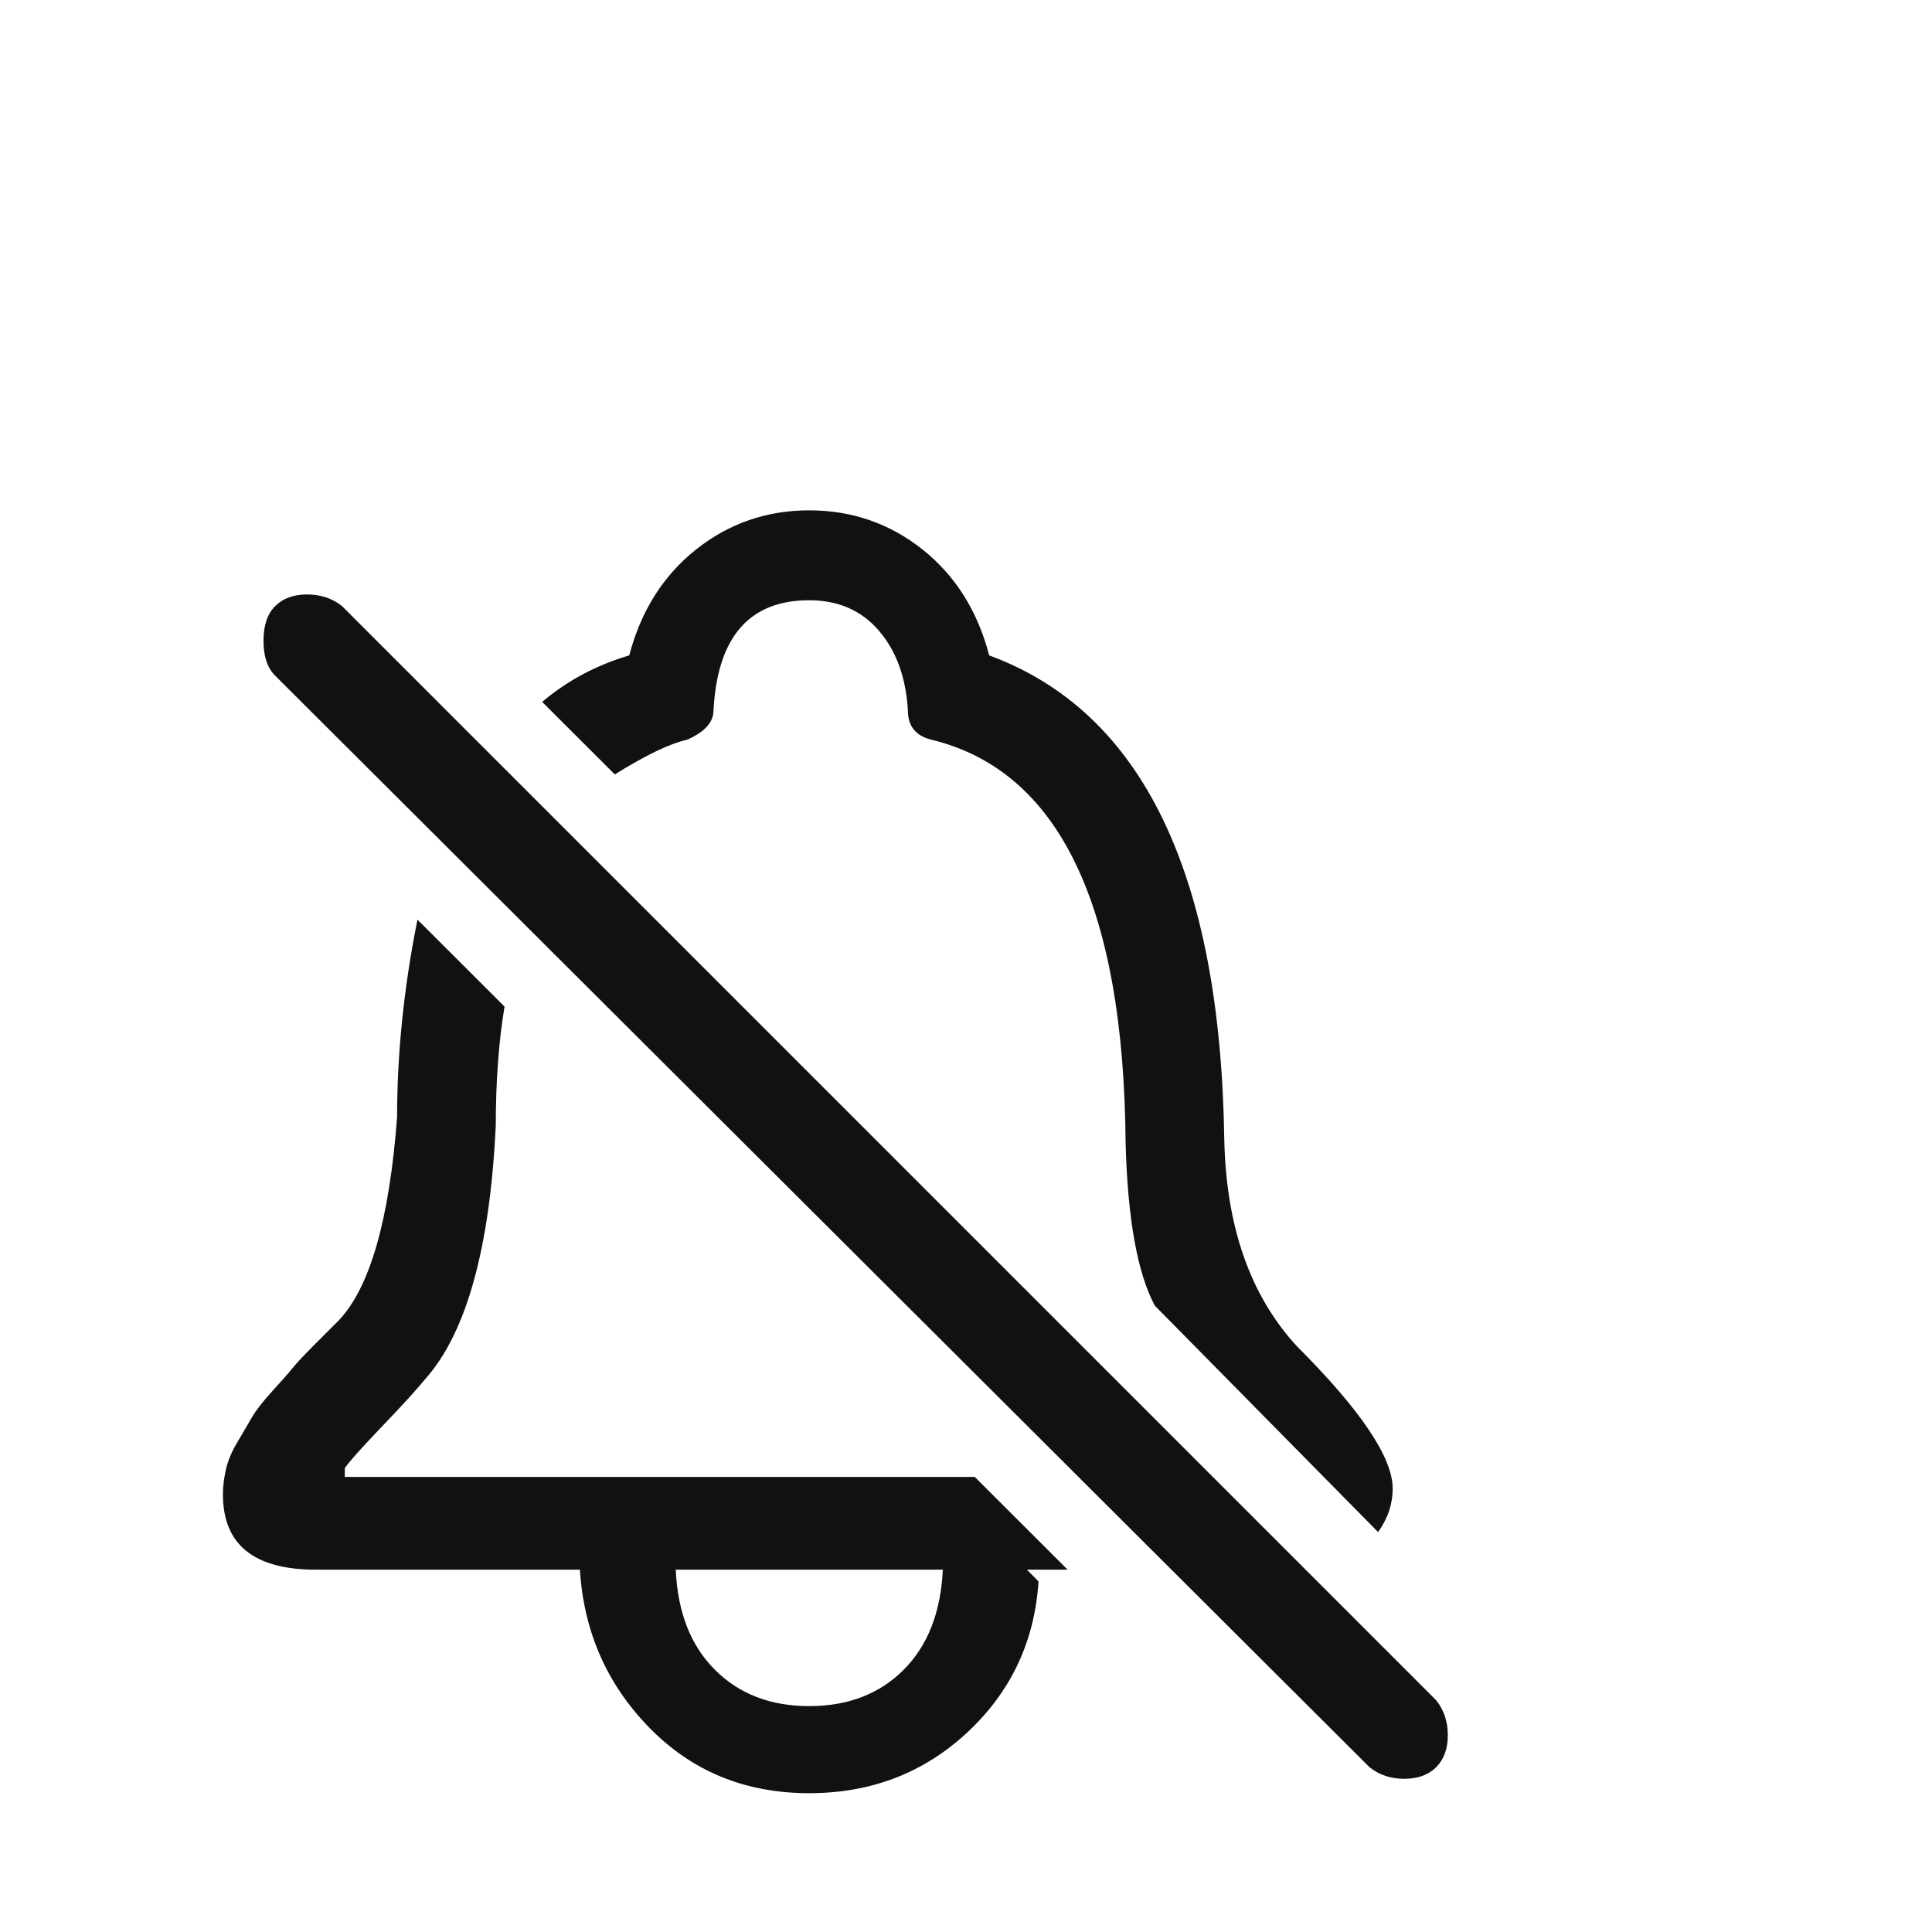
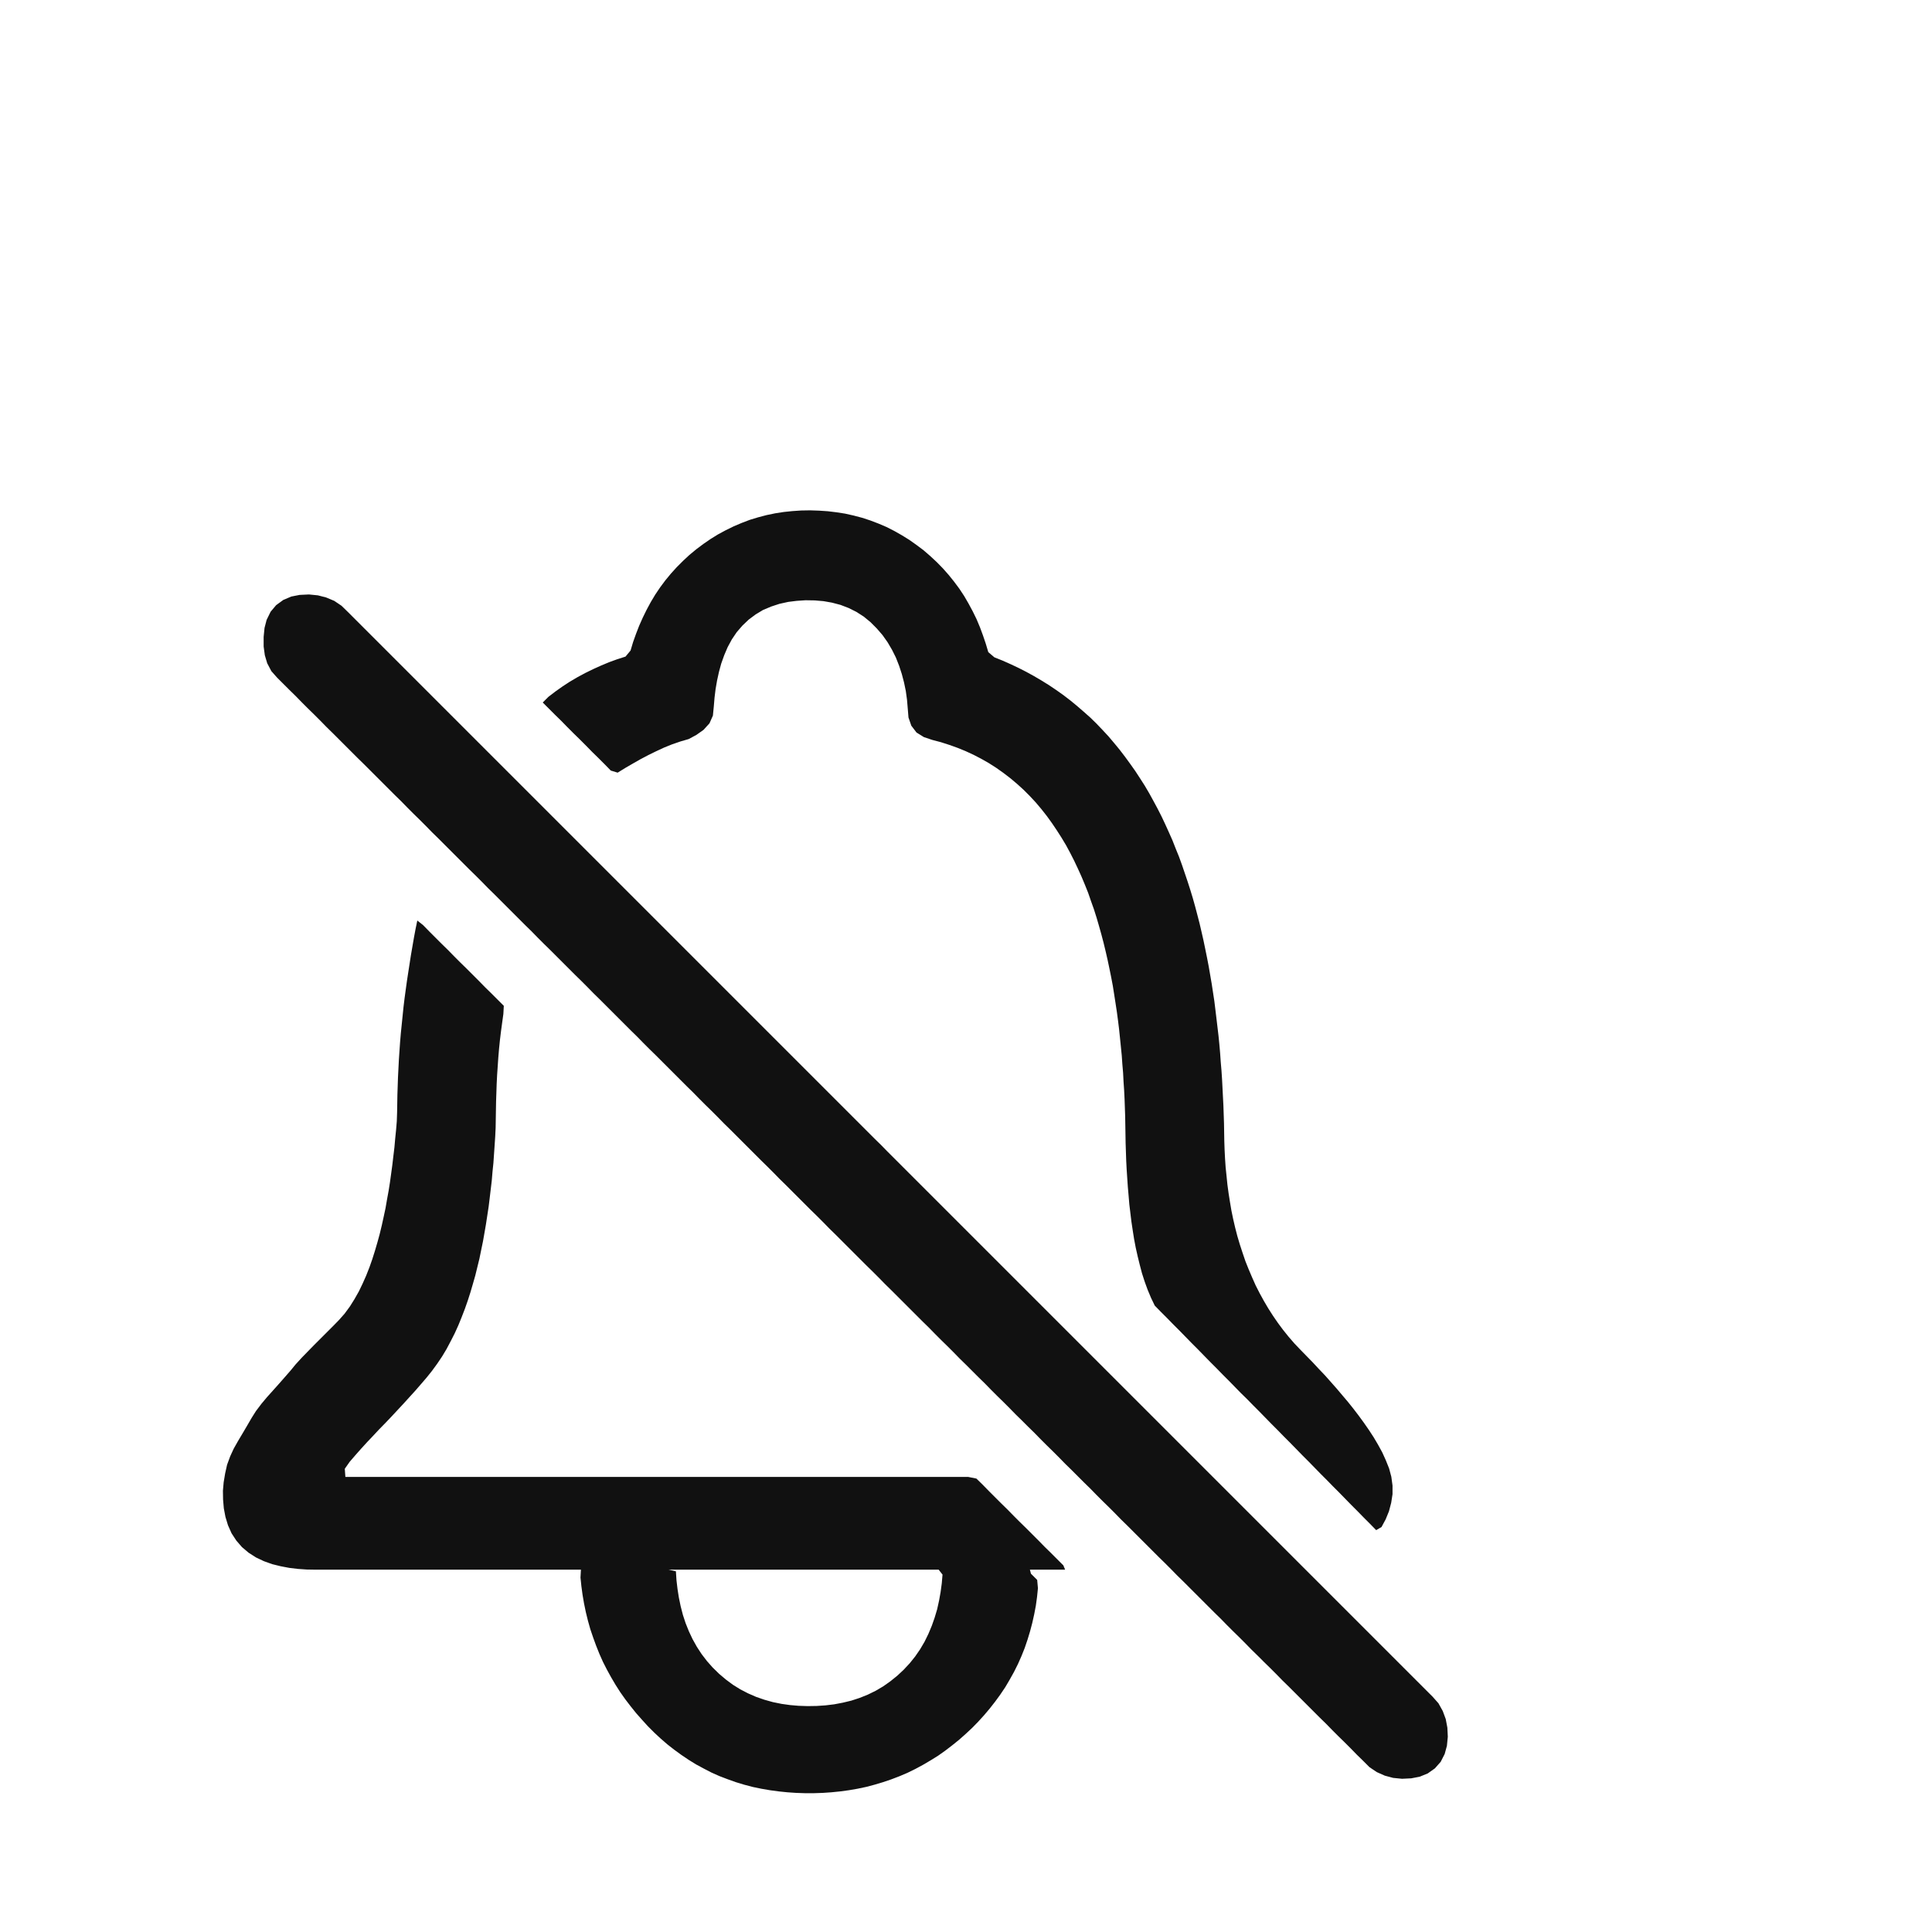
- <svg xmlns="http://www.w3.org/2000/svg" width="22.0" height="22.0" viewBox="-150 -150 1300 1300">
-   <path d="M627.0 728.5Q609.4 695.3 607.4 619.1Q605.5 378.9 476.6 347.7Q460.9 343.8 460.9 328.1Q459.0 294.9 441.4 274.4Q423.8 253.9 394.5 253.9Q334.0 253.9 330.1 328.1Q330.1 339.8 312.5 347.7Q294.9 351.6 263.7 371.1L214.8 322.3Q240.2 300.8 273.4 291.0Q285.2 246.1 318.4 219.7Q351.6 193.4 394.5 193.4Q437.5 193.4 470.7 219.7Q503.9 246.1 515.6 291.0Q669.9 347.7 673.8 617.2Q675.8 705.1 722.7 755.9Q787.1 820.3 787.1 851.6Q787.1 867.2 777.3 880.9ZM771.5 1039.1 35.2 304.7Q27.3 296.9 27.3 281.2Q27.3 265.6 35.2 257.8Q43.0 250.0 56.6 250.0Q70.3 250.0 80.1 257.8L816.4 994.1Q824.2 1003.9 824.2 1017.6Q824.2 1031.2 816.4 1039.1Q808.6 1046.9 794.9 1046.9Q781.2 1046.9 771.5 1039.1ZM62.5 906.2Q0.0 906.2 0.0 855.5Q0.0 847.7 2.0 838.9Q3.9 830.1 9.8 820.3Q15.6 810.5 19.5 803.7Q23.4 796.9 33.2 786.1Q43.0 775.4 46.9 770.5Q50.8 765.6 62.5 753.9Q74.2 742.2 78.1 738.3Q109.4 705.1 117.2 601.6Q117.2 537.1 130.9 468.8L189.5 527.3Q183.6 562.5 183.6 607.4Q177.7 730.5 136.7 777.3Q127.0 789.1 106.4 810.5Q85.9 832.0 82.0 837.9V843.8H505.9L568.4 906.2H541.0L548.8 914.1Q544.9 974.6 501.0 1015.6Q457.0 1056.6 394.5 1056.6Q330.1 1056.6 287.1 1012.7Q244.1 968.8 240.2 906.2H304.7Q306.6 949.2 331.1 973.6Q355.5 998.0 394.5 998.0Q433.6 998.0 458.0 973.6Q482.4 949.2 484.4 906.2Z" fill="#111111" />
+ <svg xmlns="http://www.w3.org/2000/svg" width="22.0" height="22.0" viewBox="0 0 1300.0 1300.0">
+   <path d="M777.0 878.5L774.5 873.3L772.2 867.8L770.2 862.3L768.4 856.7L766.9 851.0L765.5 845.3L764.2 839.5L763.1 833.7L762.2 828.0L761.3 822.0L760.6 816.2L759.9 810.4L759.4 804.4L758.9 798.7L758.5 792.8L758.1 786.8L757.8 781.0L757.6 775.1L757.4 769.1L757.3 763.1L757.2 757.1L757.1 751.2L756.9 745.4L756.7 739.6L756.4 733.6L756.0 727.7L755.7 721.8L755.2 716.0L754.8 710.2L754.2 704.2L753.6 698.3L753.0 692.5L752.3 686.8L751.5 680.8L750.6 674.9L749.7 669.1L748.8 663.4L747.7 657.6L746.5 651.7L745.3 646.0L744.0 640.3L742.6 634.5L741.1 628.8L739.5 623.1L737.9 617.6L736.1 611.9L734.1 606.3L732.2 600.8L730.0 595.3L727.7 589.8L725.3 584.5L722.8 579.2L720.1 573.9L717.3 568.7L714.3 563.7L711.1 558.7L707.8 553.8L704.4 549.1L700.7 544.4L696.9 539.9L692.9 535.6L688.7 531.4L684.4 527.5L679.9 523.7L675.2 520.1L670.4 516.7L665.4 513.5L660.3 510.6L655.1 507.9L649.7 505.4L644.3 503.2L638.7 501.2L633.1 499.4L627.4 497.9L621.7 496.0L616.7 492.9L613.2 488.3L611.3 482.8L610.8 476.7L610.3 470.8L609.5 465.0L608.3 459.2L606.8 453.5L605.0 448.0L602.8 442.4L600.2 437.2L597.2 432.1L593.8 427.3L589.9 422.8L585.7 418.6L581.2 414.9L576.2 411.7L571.0 409.1L565.5 407.0L559.8 405.5L554.1 404.5L548.2 404.0L542.0 403.9L536.1 404.3L530.4 405.0L524.5 406.3L519.0 408.1L513.5 410.4L508.5 413.4L503.8 416.9L499.5 421.0L495.7 425.4L492.4 430.3L489.6 435.5L487.3 440.9L485.3 446.5L483.8 452.0L482.5 457.9L481.5 463.7L480.8 469.4L480.3 475.4L479.7 481.5L477.4 486.7L473.4 491.1L468.6 494.5L463.4 497.3L457.9 498.9L452.1 500.9L446.9 503.0L441.3 505.6L436.2 508.1L430.9 510.9L425.8 513.8L420.8 516.7L415.6 519.9L411.0 518.5L406.9 514.3L402.7 510.1L398.5 506.0L394.4 501.8L390.2 497.6L386.0 493.5L381.8 489.3L377.7 485.1L373.5 481.0L369.3 476.8L365.2 472.7L369.0 468.9L373.7 465.3L378.5 461.9L383.4 458.7L388.5 455.7L393.7 452.9L399.0 450.3L404.3 447.9L409.8 445.6L415.3 443.6L420.9 441.8L424.3 437.7L426.0 432.0L428.0 426.4L430.1 421.0L432.5 415.6L435.1 410.3L437.9 405.1L440.9 400.1L444.2 395.2L447.7 390.5L451.5 385.9L455.4 381.6L459.6 377.4L463.9 373.4L468.5 369.6L473.3 366.0L478.1 362.7L483.1 359.6L488.3 356.8L493.6 354.2L499.0 351.9L504.5 349.8L510.1 348.1L515.8 346.6L521.6 345.4L527.4 344.5L533.2 343.9L539.1 343.5L545.1 343.4L551.1 343.6L557.0 344.0L562.8 344.7L568.6 345.6L574.4 346.9L580.1 348.4L585.6 350.2L591.1 352.3L596.5 354.6L601.8 357.3L606.9 360.2L611.9 363.3L616.7 366.7L621.5 370.3L626.0 374.2L630.3 378.2L634.4 382.4L638.3 386.8L642.0 391.4L645.5 396.1L648.8 401.1L651.7 406.1L654.5 411.3L657.1 416.6L659.4 422.1L661.4 427.5L663.3 433.1L665.0 438.8L669.1 442.3L674.6 444.5L680.0 446.9L685.3 449.4L690.6 452.1L695.7 454.9L700.8 457.9L705.8 461.0L710.7 464.3L715.5 467.7L720.2 471.3L724.7 475.0L729.2 478.9L733.6 482.8L737.8 486.9L741.9 491.2L745.9 495.5L749.7 500.0L753.4 504.5L757.0 509.2L760.5 514.0L763.9 518.8L767.1 523.7L770.3 528.7L773.3 533.8L776.1 538.9L778.9 544.1L781.6 549.4L784.1 554.7L786.5 560.0L788.9 565.4L791.1 571.0L793.3 576.4L795.3 581.9L797.2 587.5L799.1 593.1L800.9 598.7L802.6 604.3L804.2 610.0L805.7 615.7L807.2 621.5L808.5 627.1L809.8 632.8L811.0 638.6L812.2 644.5L813.3 650.2L814.3 656.0L815.3 661.8L816.2 667.7L817.1 673.6L817.8 679.3L818.5 685.1L819.2 691.0L819.9 696.9L820.5 702.9L821.0 708.7L821.4 714.5L821.9 720.3L822.3 726.3L822.6 732.2L822.9 738.1L823.2 743.9L823.4 749.8L823.6 755.7L823.7 761.6L823.8 767.6L824.0 773.6L824.3 779.5L824.7 785.4L825.3 791.2L825.9 797.1L826.7 803.0L827.6 808.7L828.6 814.6L829.8 820.4L831.1 826.0L832.6 831.8L834.3 837.5L836.1 843.0L838.0 848.6L840.2 854.1L842.5 859.5L844.9 864.9L847.6 870.2L850.4 875.3L853.4 880.4L856.6 885.4L859.9 890.2L863.4 894.9L867.1 899.5L871.0 904.0L875.1 908.3L879.3 912.6L883.4 916.8L887.3 921.0L891.5 925.4L895.4 929.8L899.3 934.2L903.1 938.7L907.0 943.3L910.6 947.8L914.2 952.5L917.7 957.3L920.9 961.9L924.3 967.1L927.2 972.0L930.1 977.3L932.5 982.6L934.7 988.1L936.2 993.7L937.0 999.6L937.0 1005.4L936.1 1011.2L934.6 1016.9L932.4 1022.3L929.6 1027.5L926.0 1029.6L921.9 1025.4L917.7 1021.2L913.6 1017.0L909.4 1012.8L905.3 1008.6L901.2 1004.4L897.0 1000.2L892.9 996.0L888.7 991.8L884.6 987.6L880.5 983.4L876.3 979.2L872.2 975.0L868.1 970.8L863.9 966.6L859.8 962.4L855.6 958.2L851.5 954.0L847.4 949.8L843.2 945.6L839.1 941.4L834.9 937.3L830.8 933.1L826.7 928.9L822.5 924.7L818.4 920.5L814.2 916.3L810.1 912.1L806.0 907.9L801.8 903.7L797.7 899.5L793.6 895.3L789.4 891.1L785.3 886.9L781.1 882.7L777.0 878.5ZM921.5 1189.1L917.3 1184.9L913.1 1180.8L909.0 1176.6L904.8 1172.4L900.6 1168.3L896.4 1164.1L892.3 1159.9L888.1 1155.8L883.9 1151.6L879.7 1147.4L875.6 1143.3L871.4 1139.1L867.2 1134.9L863.0 1130.8L858.9 1126.6L854.7 1122.4L850.5 1118.3L846.3 1114.1L842.1 1110.0L838.0 1105.8L833.8 1101.6L829.6 1097.5L825.4 1093.3L821.3 1089.1L817.1 1085.0L812.9 1080.8L808.7 1076.6L804.6 1072.5L800.4 1068.3L796.2 1064.1L792.0 1060.0L787.9 1055.8L783.7 1051.6L779.5 1047.5L775.3 1043.3L771.1 1039.1L767.0 1035.0L762.8 1030.8L758.6 1026.6L754.4 1022.5L750.3 1018.3L746.1 1014.1L741.9 1010.0L737.7 1005.8L733.6 1001.6L729.4 997.5L725.2 993.3L721.0 989.1L716.8 985.0L712.7 980.8L708.5 976.6L704.3 972.5L700.1 968.3L696.0 964.1L691.8 960.0L687.6 955.8L683.4 951.7L679.3 947.5L675.1 943.3L670.9 939.2L666.7 935.0L662.6 930.8L658.4 926.7L654.2 922.5L650.0 918.3L645.8 914.2L641.7 910.0L637.5 905.8L633.3 901.7L629.1 897.5L625.0 893.3L620.8 889.2L616.6 885.0L612.4 880.8L608.3 876.7L604.1 872.5L599.9 868.3L595.7 864.2L591.6 860.0L587.4 855.8L583.2 851.7L579.0 847.5L574.8 843.3L570.7 839.2L566.5 835.0L562.3 830.8L558.1 826.7L554.0 822.5L549.8 818.3L545.6 814.2L541.4 810.0L537.3 805.9L533.1 801.7L528.9 797.5L524.7 793.4L520.6 789.2L516.4 785.0L512.2 780.9L508.0 776.7L503.8 772.5L499.7 768.4L495.5 764.2L491.3 760.0L487.1 755.9L483.0 751.7L478.8 747.5L474.6 743.4L470.4 739.2L466.3 735.0L462.1 730.9L457.9 726.7L453.7 722.5L449.6 718.4L445.4 714.2L441.2 710.0L437.0 705.9L432.8 701.7L428.7 697.5L424.5 693.4L420.3 689.2L416.1 685.0L412.0 680.9L407.8 676.7L403.6 672.5L399.4 668.4L395.3 664.2L391.1 660.0L386.9 655.9L382.7 651.7L378.6 647.6L374.4 643.4L370.2 639.2L366.0 635.1L361.8 630.9L357.7 626.7L353.5 622.6L349.3 618.4L345.1 614.2L341.0 610.1L336.8 605.9L332.6 601.7L328.4 597.6L324.3 593.4L320.1 589.2L315.9 585.1L311.7 580.9L307.5 576.7L303.4 572.6L299.2 568.4L295.0 564.2L290.8 560.1L286.7 555.9L282.5 551.7L278.3 547.6L274.1 543.4L270.0 539.2L265.8 535.1L261.6 530.9L257.4 526.7L253.3 522.6L249.1 518.4L244.9 514.2L240.7 510.1L236.5 505.9L232.4 501.8L228.2 497.6L224.0 493.4L219.8 489.3L215.7 485.1L211.5 480.9L207.3 476.8L203.1 472.6L199.0 468.4L194.8 464.3L190.6 460.1L186.4 455.9L182.6 451.6L179.8 446.3L178.2 440.9L177.4 435.0L177.4 428.5L178.0 422.5L179.4 417.1L182.1 411.6L185.8 407.2L190.6 403.7L196.0 401.4L201.6 400.3L207.9 400.0L213.9 400.6L219.4 402.0L224.9 404.3L229.8 407.6L234.0 411.7L238.2 415.9L242.4 420.1L246.5 424.2L250.7 428.4L254.9 432.6L259.1 436.8L263.2 440.9L267.4 445.1L271.6 449.3L275.7 453.4L279.9 457.6L284.1 461.8L288.3 466.0L292.4 470.1L296.6 474.3L300.8 478.5L304.9 482.6L309.1 486.8L313.3 491.0L317.5 495.2L321.6 499.3L325.8 503.5L330.0 507.7L334.1 511.8L338.3 516.0L342.5 520.2L346.7 524.4L350.8 528.5L355.0 532.7L359.2 536.9L363.3 541.0L367.5 545.2L371.7 549.4L375.9 553.6L380.0 557.7L384.2 561.9L388.4 566.1L392.5 570.2L396.7 574.4L400.9 578.6L405.0 582.7L409.2 586.9L413.4 591.1L417.6 595.3L421.7 599.4L425.9 603.6L430.1 607.8L434.2 611.9L438.4 616.1L442.6 620.3L446.8 624.5L450.9 628.6L455.1 632.8L459.3 637.0L463.4 641.1L467.6 645.3L471.8 649.5L476.0 653.7L480.1 657.8L484.3 662.0L488.5 666.2L492.6 670.3L496.8 674.5L501.0 678.7L505.2 682.9L509.3 687.0L513.5 691.2L517.7 695.4L521.8 699.5L526.0 703.7L530.2 707.9L534.4 712.1L538.5 716.2L542.7 720.4L546.9 724.6L551.0 728.7L555.2 732.9L559.4 737.1L563.6 741.3L567.7 745.4L571.9 749.6L576.1 753.8L580.2 757.9L584.4 762.1L588.6 766.3L592.8 770.4L596.9 774.6L601.1 778.8L605.3 783.0L609.4 787.1L613.6 791.3L617.8 795.5L621.9 799.6L626.1 803.8L630.3 808.0L634.5 812.2L638.6 816.3L642.8 820.5L647.0 824.7L651.1 828.8L655.3 833.0L659.5 837.2L663.7 841.4L667.8 845.5L672.0 849.7L676.2 853.9L680.3 858.0L684.5 862.2L688.7 866.4L692.9 870.6L697.0 874.7L701.2 878.9L705.4 883.1L709.5 887.2L713.7 891.4L717.9 895.6L722.1 899.8L726.2 903.9L730.4 908.1L734.6 912.3L738.7 916.4L742.9 920.6L747.1 924.8L751.3 929.0L755.4 933.1L759.6 937.3L763.8 941.5L767.9 945.6L772.1 949.8L776.3 954.0L780.5 958.2L784.6 962.3L788.8 966.5L793.0 970.7L797.1 974.8L801.3 979.0L805.5 983.2L809.6 987.3L813.8 991.5L818.0 995.7L822.2 999.9L826.3 1004.0L830.5 1008.2L834.7 1012.4L838.8 1016.5L843.0 1020.7L847.2 1024.9L851.4 1029.1L855.5 1033.2L859.7 1037.4L863.9 1041.6L868.0 1045.7L872.2 1049.9L876.4 1054.1L880.6 1058.3L884.7 1062.4L888.9 1066.6L893.1 1070.8L897.2 1074.9L901.4 1079.1L905.6 1083.3L909.8 1087.5L913.9 1091.6L918.1 1095.8L922.3 1100.0L926.4 1104.1L930.6 1108.3L934.8 1112.5L939.0 1116.7L943.1 1120.8L947.3 1125.0L951.5 1129.2L955.6 1133.3L959.8 1137.5L964.0 1141.7L967.9 1146.1L970.8 1151.3L972.8 1156.7L973.9 1162.5L974.2 1168.6L973.6 1174.7L972.1 1180.2L969.4 1185.5L965.5 1189.9L960.7 1193.3L955.3 1195.5L949.6 1196.6L943.4 1196.9L937.4 1196.3L931.8 1194.8L926.4 1192.4L921.5 1189.1ZM212.5 1056.2L206.4 1056.1L200.6 1055.7L194.7 1055.0L188.9 1053.9L183.2 1052.5L177.6 1050.5L172.3 1048.0L167.3 1044.8L162.8 1041.0L159.0 1036.6L155.8 1031.7L153.4 1026.3L151.7 1020.7L150.6 1014.9L150.1 1009.0L150.0 1003.1L150.5 997.4L151.5 991.4L152.8 985.6L154.9 979.9L157.3 974.7L160.3 969.4L163.4 964.2L166.4 959.1L169.3 954.1L172.2 949.5L175.9 944.6L179.5 940.3L183.8 935.5L188.0 930.8L191.6 926.7L195.7 922.0L198.8 918.2L203.1 913.5L206.9 909.6L211.3 905.1L216.1 900.3L220.2 896.2L224.4 892.0L228.1 888.2L231.9 883.9L235.5 879.0L238.5 874.2L241.5 868.9L244.0 863.7L246.4 858.3L248.6 852.7L250.5 847.3L252.3 841.6L254.0 835.8L255.5 830.3L256.9 824.5L258.2 818.6L259.4 813.0L260.4 807.2L261.5 801.2L262.4 795.5L263.2 789.7L264.0 783.8L264.7 777.8L265.4 772.0L265.9 766.3L266.5 760.4L267.0 754.4L267.2 748.4L267.3 742.5L267.4 736.6L267.6 730.7L267.8 724.8L268.1 718.9L268.4 713.0L268.8 707.1L269.2 701.3L269.7 695.4L270.3 689.5L270.9 683.6L271.5 677.7L272.2 671.9L273.0 666.0L273.8 660.2L274.7 654.3L275.6 648.5L276.5 642.7L277.5 636.9L278.5 631.1L279.6 625.2L280.8 619.4L284.7 622.5L288.8 626.7L293.0 630.9L297.2 635.1L301.4 639.2L305.5 643.4L309.7 647.6L313.9 651.7L318.1 655.9L322.3 660.1L326.4 664.3L330.6 668.4L334.8 672.6L339.0 676.8L338.7 682.3L337.9 688.1L337.1 694.0L336.4 699.8L335.8 705.7L335.3 711.6L334.9 717.5L334.5 723.3L334.2 729.3L334.0 735.3L333.8 741.1L333.7 746.9L333.6 752.9L333.5 758.9L333.2 765.0L332.8 771.0L332.4 776.8L332.0 782.6L331.4 788.4L330.9 794.4L330.2 800.3L329.5 806.2L328.8 811.9L327.9 817.8L327.0 823.7L326.0 829.5L325.0 835.2L323.8 841.0L322.6 846.9L321.2 852.6L319.8 858.3L318.2 863.9L316.5 869.7L314.7 875.3L312.8 880.7L310.6 886.4L308.4 891.8L306.0 897.1L303.3 902.4L300.5 907.7L297.5 912.7L294.2 917.6L290.7 922.4L287.1 926.9L283.4 931.2L279.5 935.7L275.5 940.1L271.6 944.4L267.5 948.8L263.5 953.1L259.5 957.3L255.1 961.8L250.9 966.3L247.1 970.3L242.9 974.9L239.1 979.2L235.3 983.6L232.0 988.3L232.4 993.8L238.3 993.8L244.2 993.8L250.1 993.8L256.0 993.8L261.9 993.8L267.8 993.8L273.7 993.8L279.6 993.8L285.5 993.8L291.4 993.8L297.3 993.8L303.2 993.8L309.1 993.8L315.0 993.8L320.9 993.8L326.8 993.8L332.8 993.8L338.7 993.8L344.6 993.8L350.5 993.8L356.4 993.8L362.3 993.8L368.2 993.8L374.1 993.8L380.0 993.8L385.9 993.8L391.8 993.8L397.7 993.8L403.6 993.8L409.5 993.8L415.4 993.8L421.3 993.8L427.2 993.8L433.1 993.8L439.0 993.8L444.9 993.8L450.8 993.8L456.7 993.8L462.6 993.8L468.5 993.8L474.4 993.8L480.3 993.8L486.2 993.8L492.1 993.8L498.0 993.8L503.9 993.8L509.8 993.8L515.7 993.8L521.6 993.8L527.6 993.8L533.5 993.8L539.4 993.8L545.3 993.8L551.2 993.8L557.1 993.8L563.0 993.8L568.9 993.8L574.8 993.8L580.7 993.8L586.6 993.8L592.5 993.8L598.4 993.8L604.3 993.8L610.2 993.8L616.1 993.8L622.0 993.8L627.9 993.8L633.8 993.8L639.7 993.8L645.6 993.8L651.5 993.8L657.0 994.9L661.2 999.0L665.3 1003.2L669.5 1007.4L673.7 1011.6L677.9 1015.7L682.0 1019.9L686.2 1024.1L690.4 1028.2L694.6 1032.4L698.8 1036.6L702.9 1040.8L707.1 1044.9L711.3 1049.1L715.5 1053.3L716.7 1056.2L710.7 1056.2L704.8 1056.2L698.9 1056.2L693.0 1056.2L693.7 1058.9L697.9 1063.1L698.4 1068.7L697.8 1074.6L697.0 1080.4L695.9 1086.2L694.6 1092.0L693.1 1097.7L691.4 1103.3L689.5 1108.9L687.3 1114.4L684.9 1119.8L682.3 1125.0L679.4 1130.2L676.4 1135.3L673.1 1140.2L669.6 1145.0L666.0 1149.6L662.2 1154.1L658.2 1158.5L654.1 1162.7L649.7 1166.8L645.3 1170.7L640.7 1174.4L636.0 1178.0L631.2 1181.4L626.2 1184.5L621.1 1187.5L615.9 1190.3L610.6 1192.9L605.2 1195.2L599.7 1197.3L594.1 1199.2L588.4 1200.9L582.7 1202.4L577.0 1203.6L571.2 1204.6L565.3 1205.4L559.4 1206.0L553.6 1206.4L547.6 1206.6L541.6 1206.6L535.7 1206.4L529.9 1206.0L524.0 1205.4L518.1 1204.6L512.3 1203.6L506.5 1202.4L500.8 1200.9L495.2 1199.2L489.6 1197.2L484.1 1195.1L478.7 1192.7L473.5 1190.0L468.3 1187.2L463.3 1184.1L458.4 1180.8L453.6 1177.3L449.0 1173.7L444.5 1169.8L440.2 1165.8L436.0 1161.6L432.0 1157.2L428.1 1152.8L424.4 1148.2L420.8 1143.5L417.4 1138.7L414.2 1133.7L411.2 1128.6L408.4 1123.5L405.7 1118.2L403.3 1112.8L401.1 1107.3L399.1 1101.8L397.2 1096.2L395.6 1090.5L394.2 1084.8L393.0 1079.0L392.0 1073.2L391.2 1067.3L390.6 1061.5L390.9 1056.2L396.8 1056.2L402.7 1056.2L408.6 1056.2L414.5 1056.2L420.4 1056.2L426.3 1056.2L432.2 1056.2L438.1 1056.2L444.0 1056.2L449.9 1056.2L454.8 1057.3L455.2 1063.4L455.9 1069.3L456.8 1075.0L458.0 1080.8L459.5 1086.6L461.3 1092.1L463.5 1097.6L466.0 1102.9L468.9 1108.1L472.1 1113.0L475.7 1117.7L479.6 1122.1L483.9 1126.3L488.4 1130.1L493.1 1133.6L498.1 1136.7L503.3 1139.4L508.8 1141.8L514.3 1143.7L520.0 1145.3L525.9 1146.5L531.6 1147.3L537.4 1147.8L543.5 1148.0L549.6 1147.9L555.5 1147.5L561.3 1146.8L567.1 1145.7L572.9 1144.3L578.4 1142.5L583.9 1140.3L589.2 1137.7L594.3 1134.7L599.1 1131.3L603.7 1127.6L608.0 1123.6L612.1 1119.2L615.8 1114.6L619.1 1109.8L622.1 1104.7L624.7 1099.4L627.0 1093.9L628.9 1088.5L630.6 1082.8L631.9 1076.9L632.9 1071.3L633.7 1065.4L634.2 1059.5L631.6 1056.2L625.7 1056.2L619.8 1056.2L613.9 1056.2L608.0 1056.2L602.1 1056.2L596.2 1056.2L590.3 1056.2L584.4 1056.2L578.5 1056.2L572.6 1056.2L566.7 1056.2L560.8 1056.2L554.9 1056.2L549.0 1056.2L543.1 1056.2L537.2 1056.2L531.3 1056.2L525.4 1056.2L519.5 1056.2L513.6 1056.2L507.7 1056.2L501.8 1056.2L495.8 1056.2L489.9 1056.2L484.0 1056.2L478.1 1056.2L472.2 1056.2L466.3 1056.2L460.4 1056.2L454.5 1056.2L448.6 1056.2L442.7 1056.2L436.8 1056.2L430.9 1056.2L425.0 1056.2L419.1 1056.2L413.2 1056.2L407.3 1056.2L401.4 1056.2L395.5 1056.2L389.6 1056.2L383.7 1056.2L377.8 1056.2L371.9 1056.2L366.0 1056.2L360.1 1056.2L354.2 1056.2L348.3 1056.2L342.4 1056.2L336.5 1056.2L330.6 1056.2L324.7 1056.2L318.8 1056.2L312.9 1056.2L306.9 1056.2L301.0 1056.2L295.1 1056.2L289.2 1056.2L283.3 1056.2L277.4 1056.2L271.5 1056.2L265.6 1056.2L259.7 1056.2L253.8 1056.2L247.9 1056.2L242.0 1056.2L236.1 1056.2L230.2 1056.2L224.3 1056.2L218.4 1056.2L212.5 1056.2Z" fill="#111111" />
</svg>
